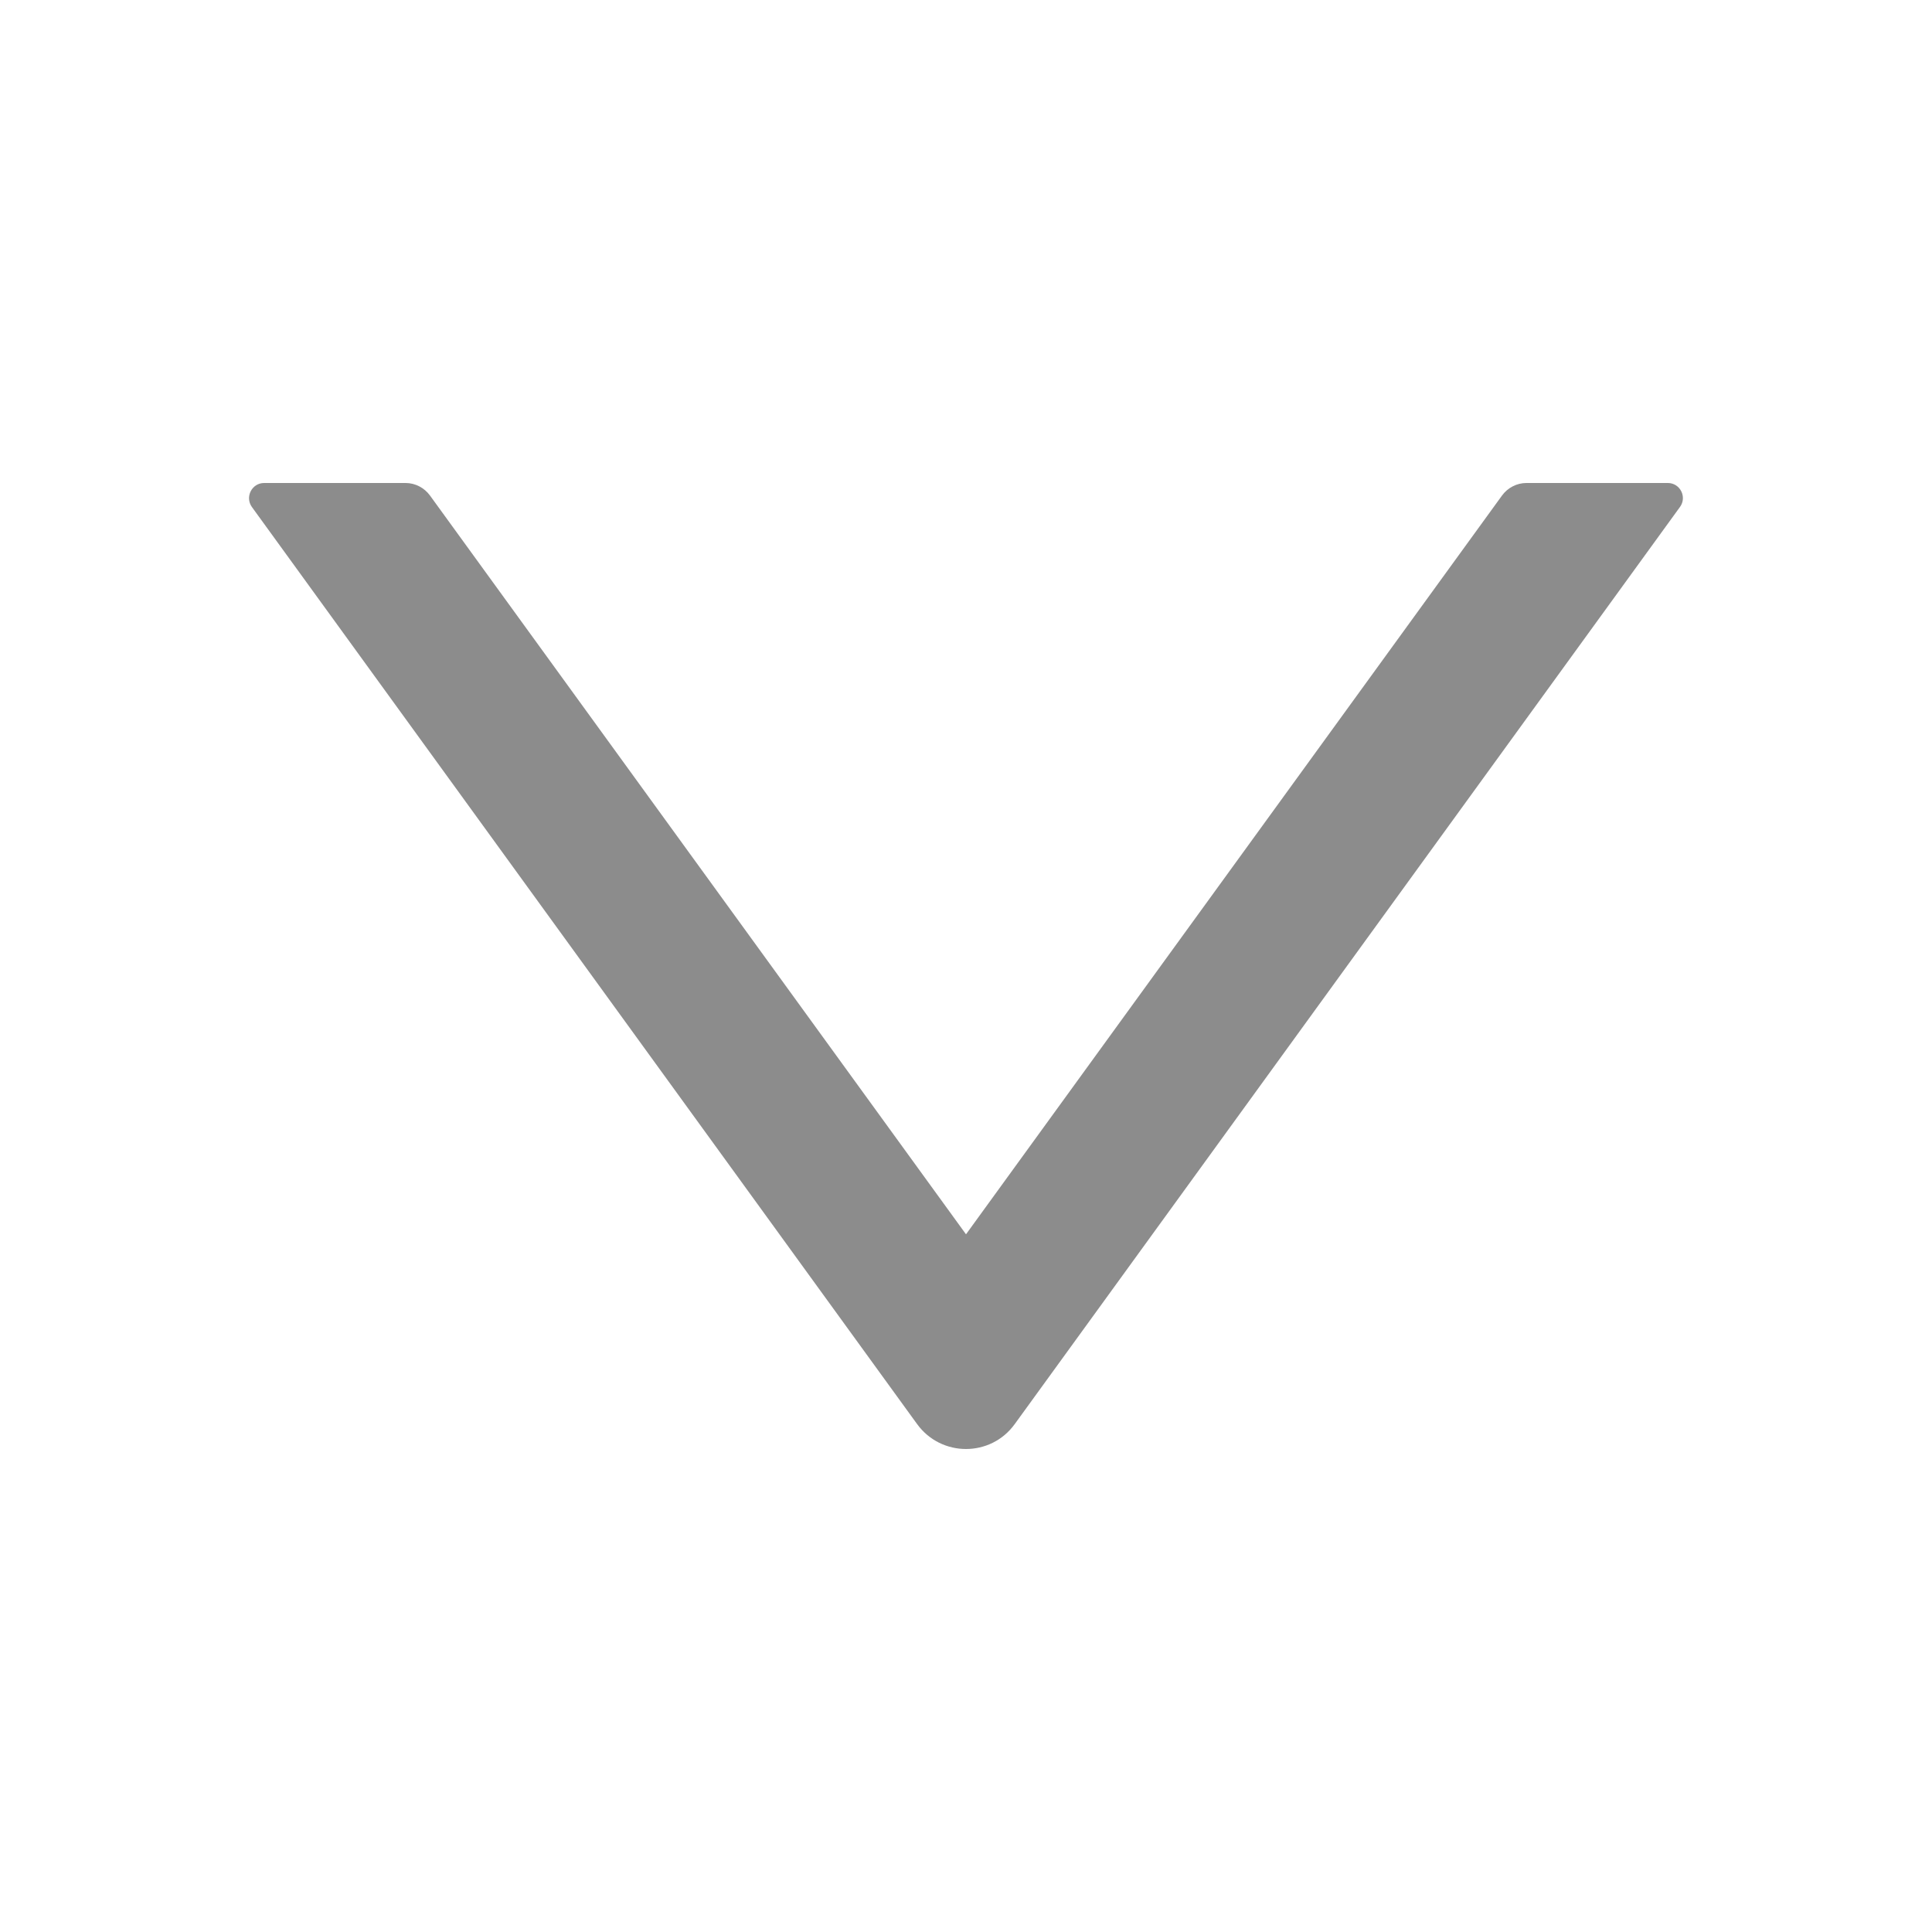
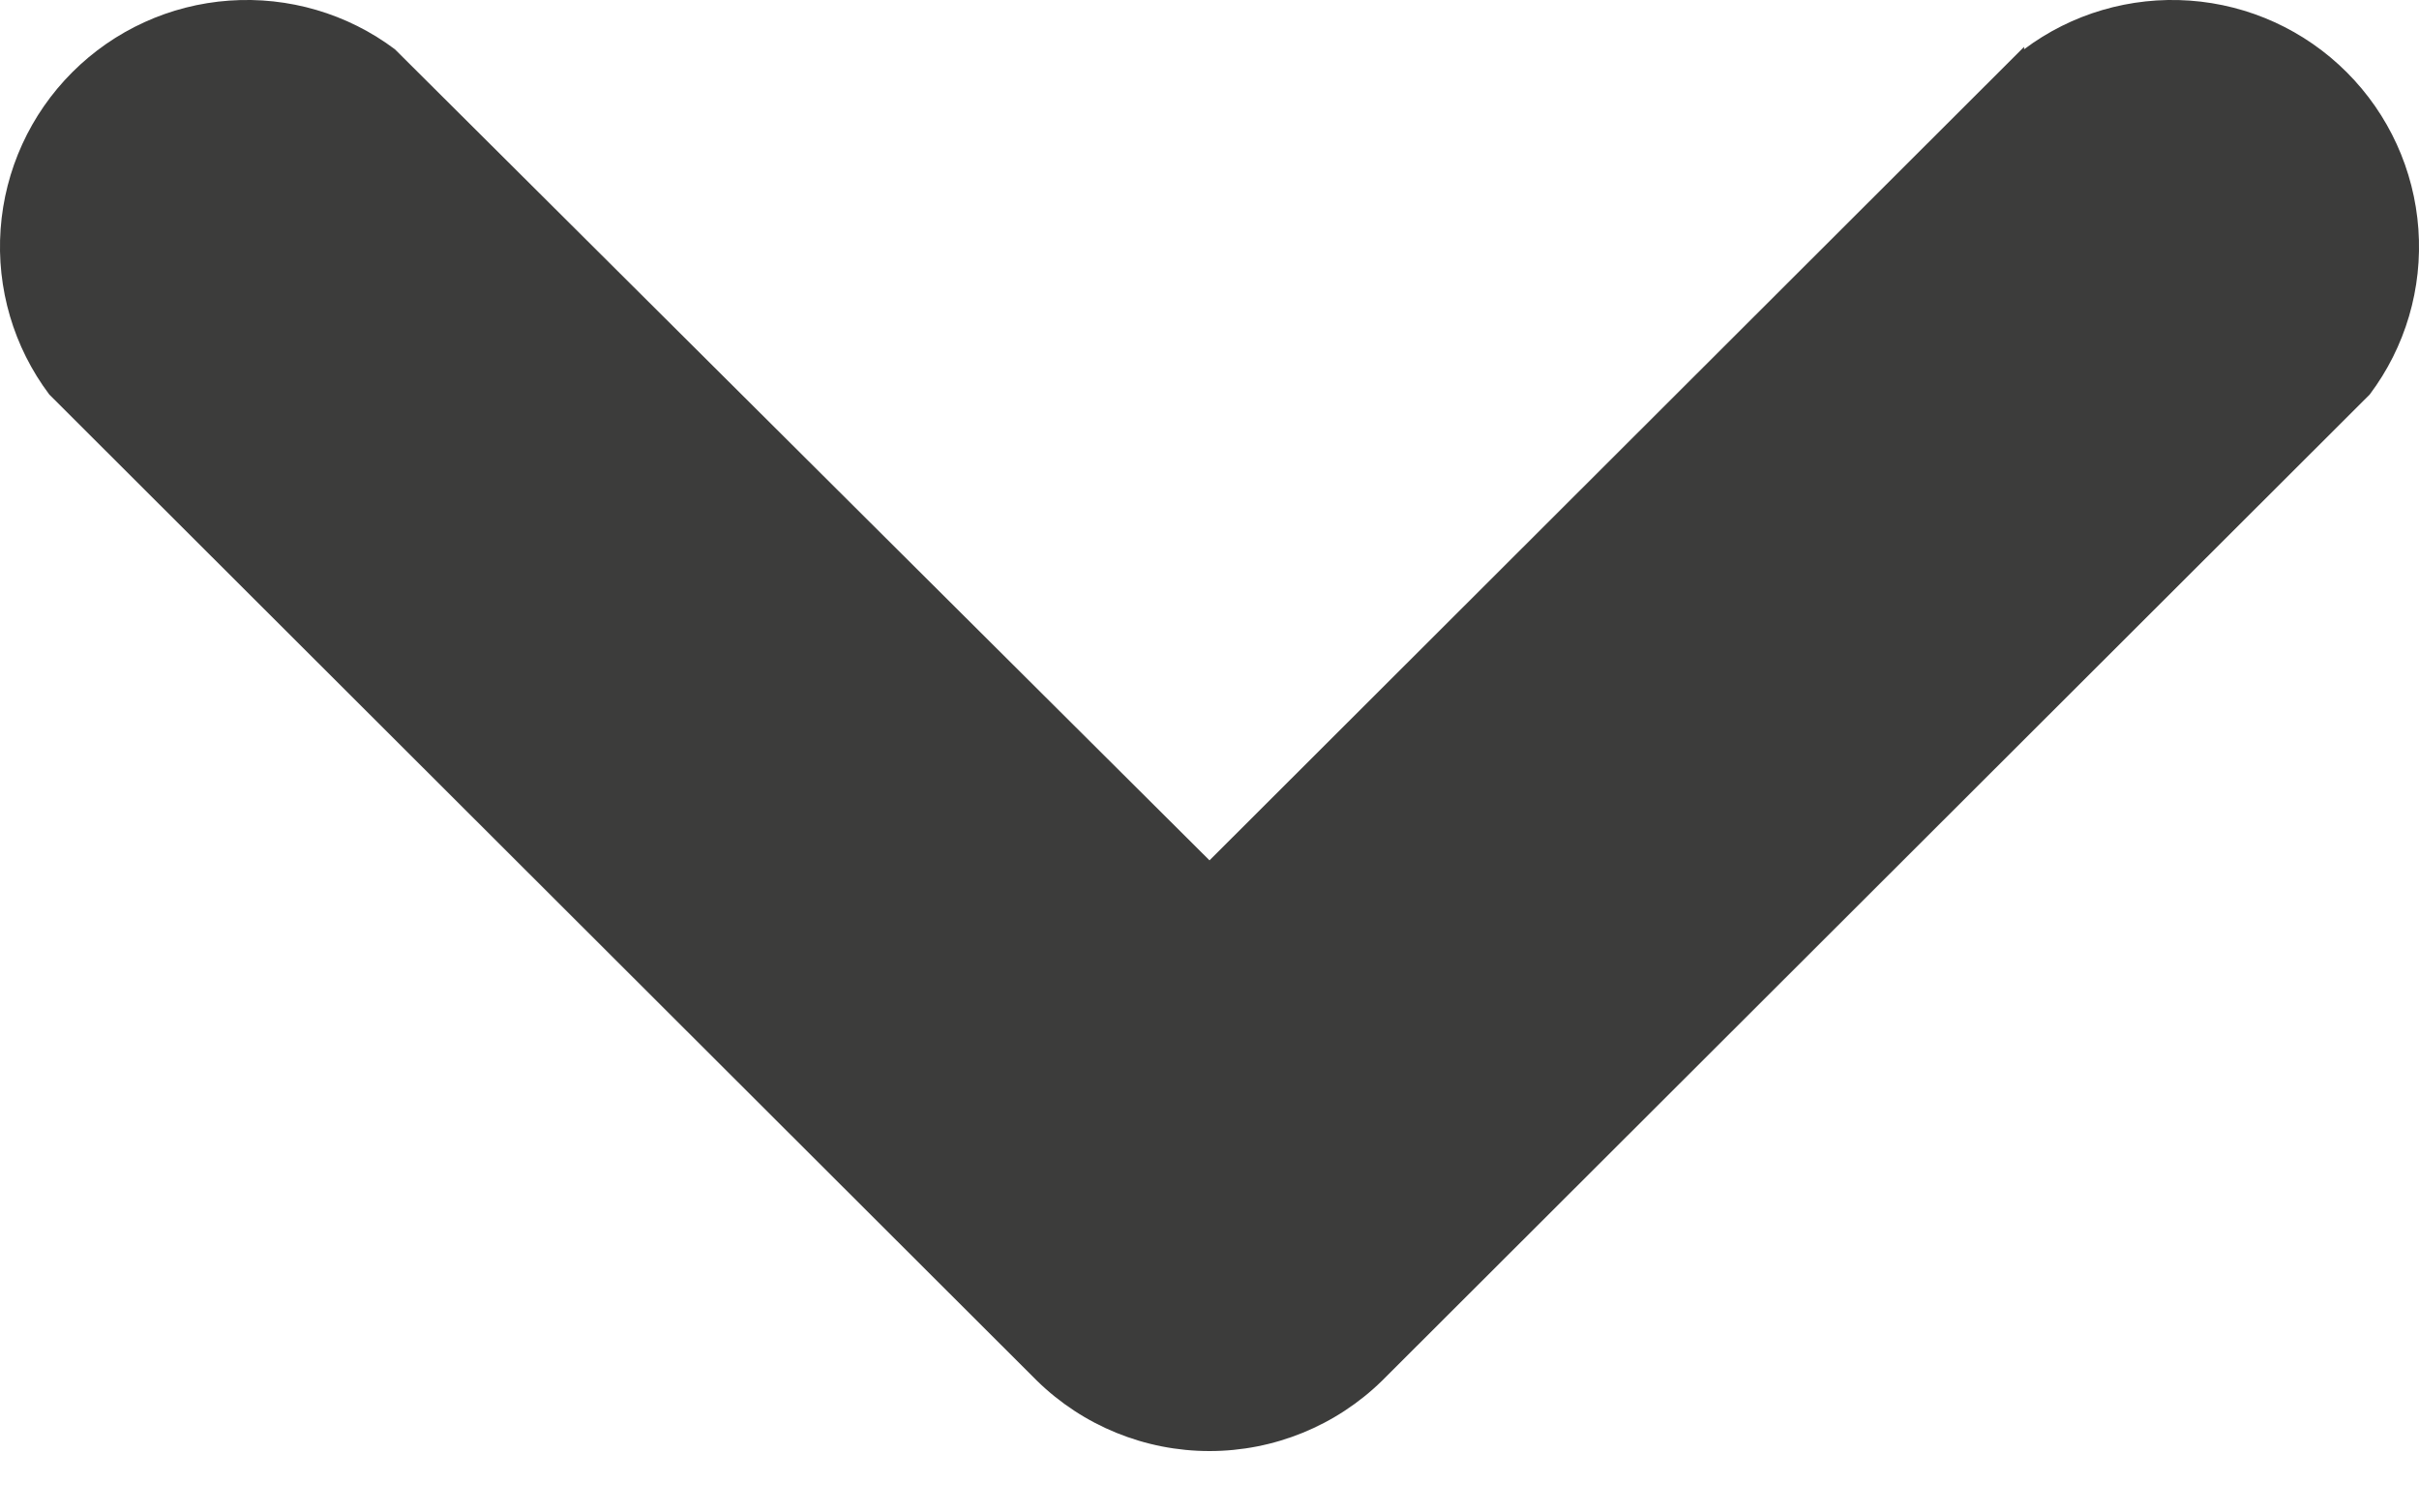
- <svg xmlns="http://www.w3.org/2000/svg" fill="none" height="24" viewBox="0 0 24 24" width="24">
-   <path d="m20.719 6h-1.758c-.119.0-.232.059-.302.155l-6.659 9.178-6.659-9.178c-.07-.096-.183-.155-.302-.155h-1.758c-.152.0-.241.173-.152.298l8.264 11.393c.3.412.914.412 1.212.0l8.264-11.393c.091-.124.002-.298-.15-.298z" fill="#8c8c8c" />
+ <svg xmlns="http://www.w3.org/2000/svg" width="8" height="5" viewBox="0 0 8 5" fill="none">
+   <path d="M6.694 0.163C6.851 0.045 7.046 -0.012 7.242 0.002C7.438 0.016 7.622 0.1 7.761 0.239C7.9 0.378 7.984 0.562 7.998 0.758C8.012 0.954 7.955 1.148 7.837 1.305L4.571 4.567C4.419 4.716 4.214 4.8 4 4.8C3.786 4.8 3.581 4.716 3.429 4.567L0.163 1.305C0.045 1.148 -0.012 0.954 0.002 0.758C0.016 0.562 0.1 0.378 0.239 0.239C0.378 0.1 0.562 0.016 0.758 0.002C0.954 -0.012 1.149 0.045 1.306 0.163L4 2.846L6.694 0.155L6.694 0.163Z" fill="#3C3C3B" />
</svg>
